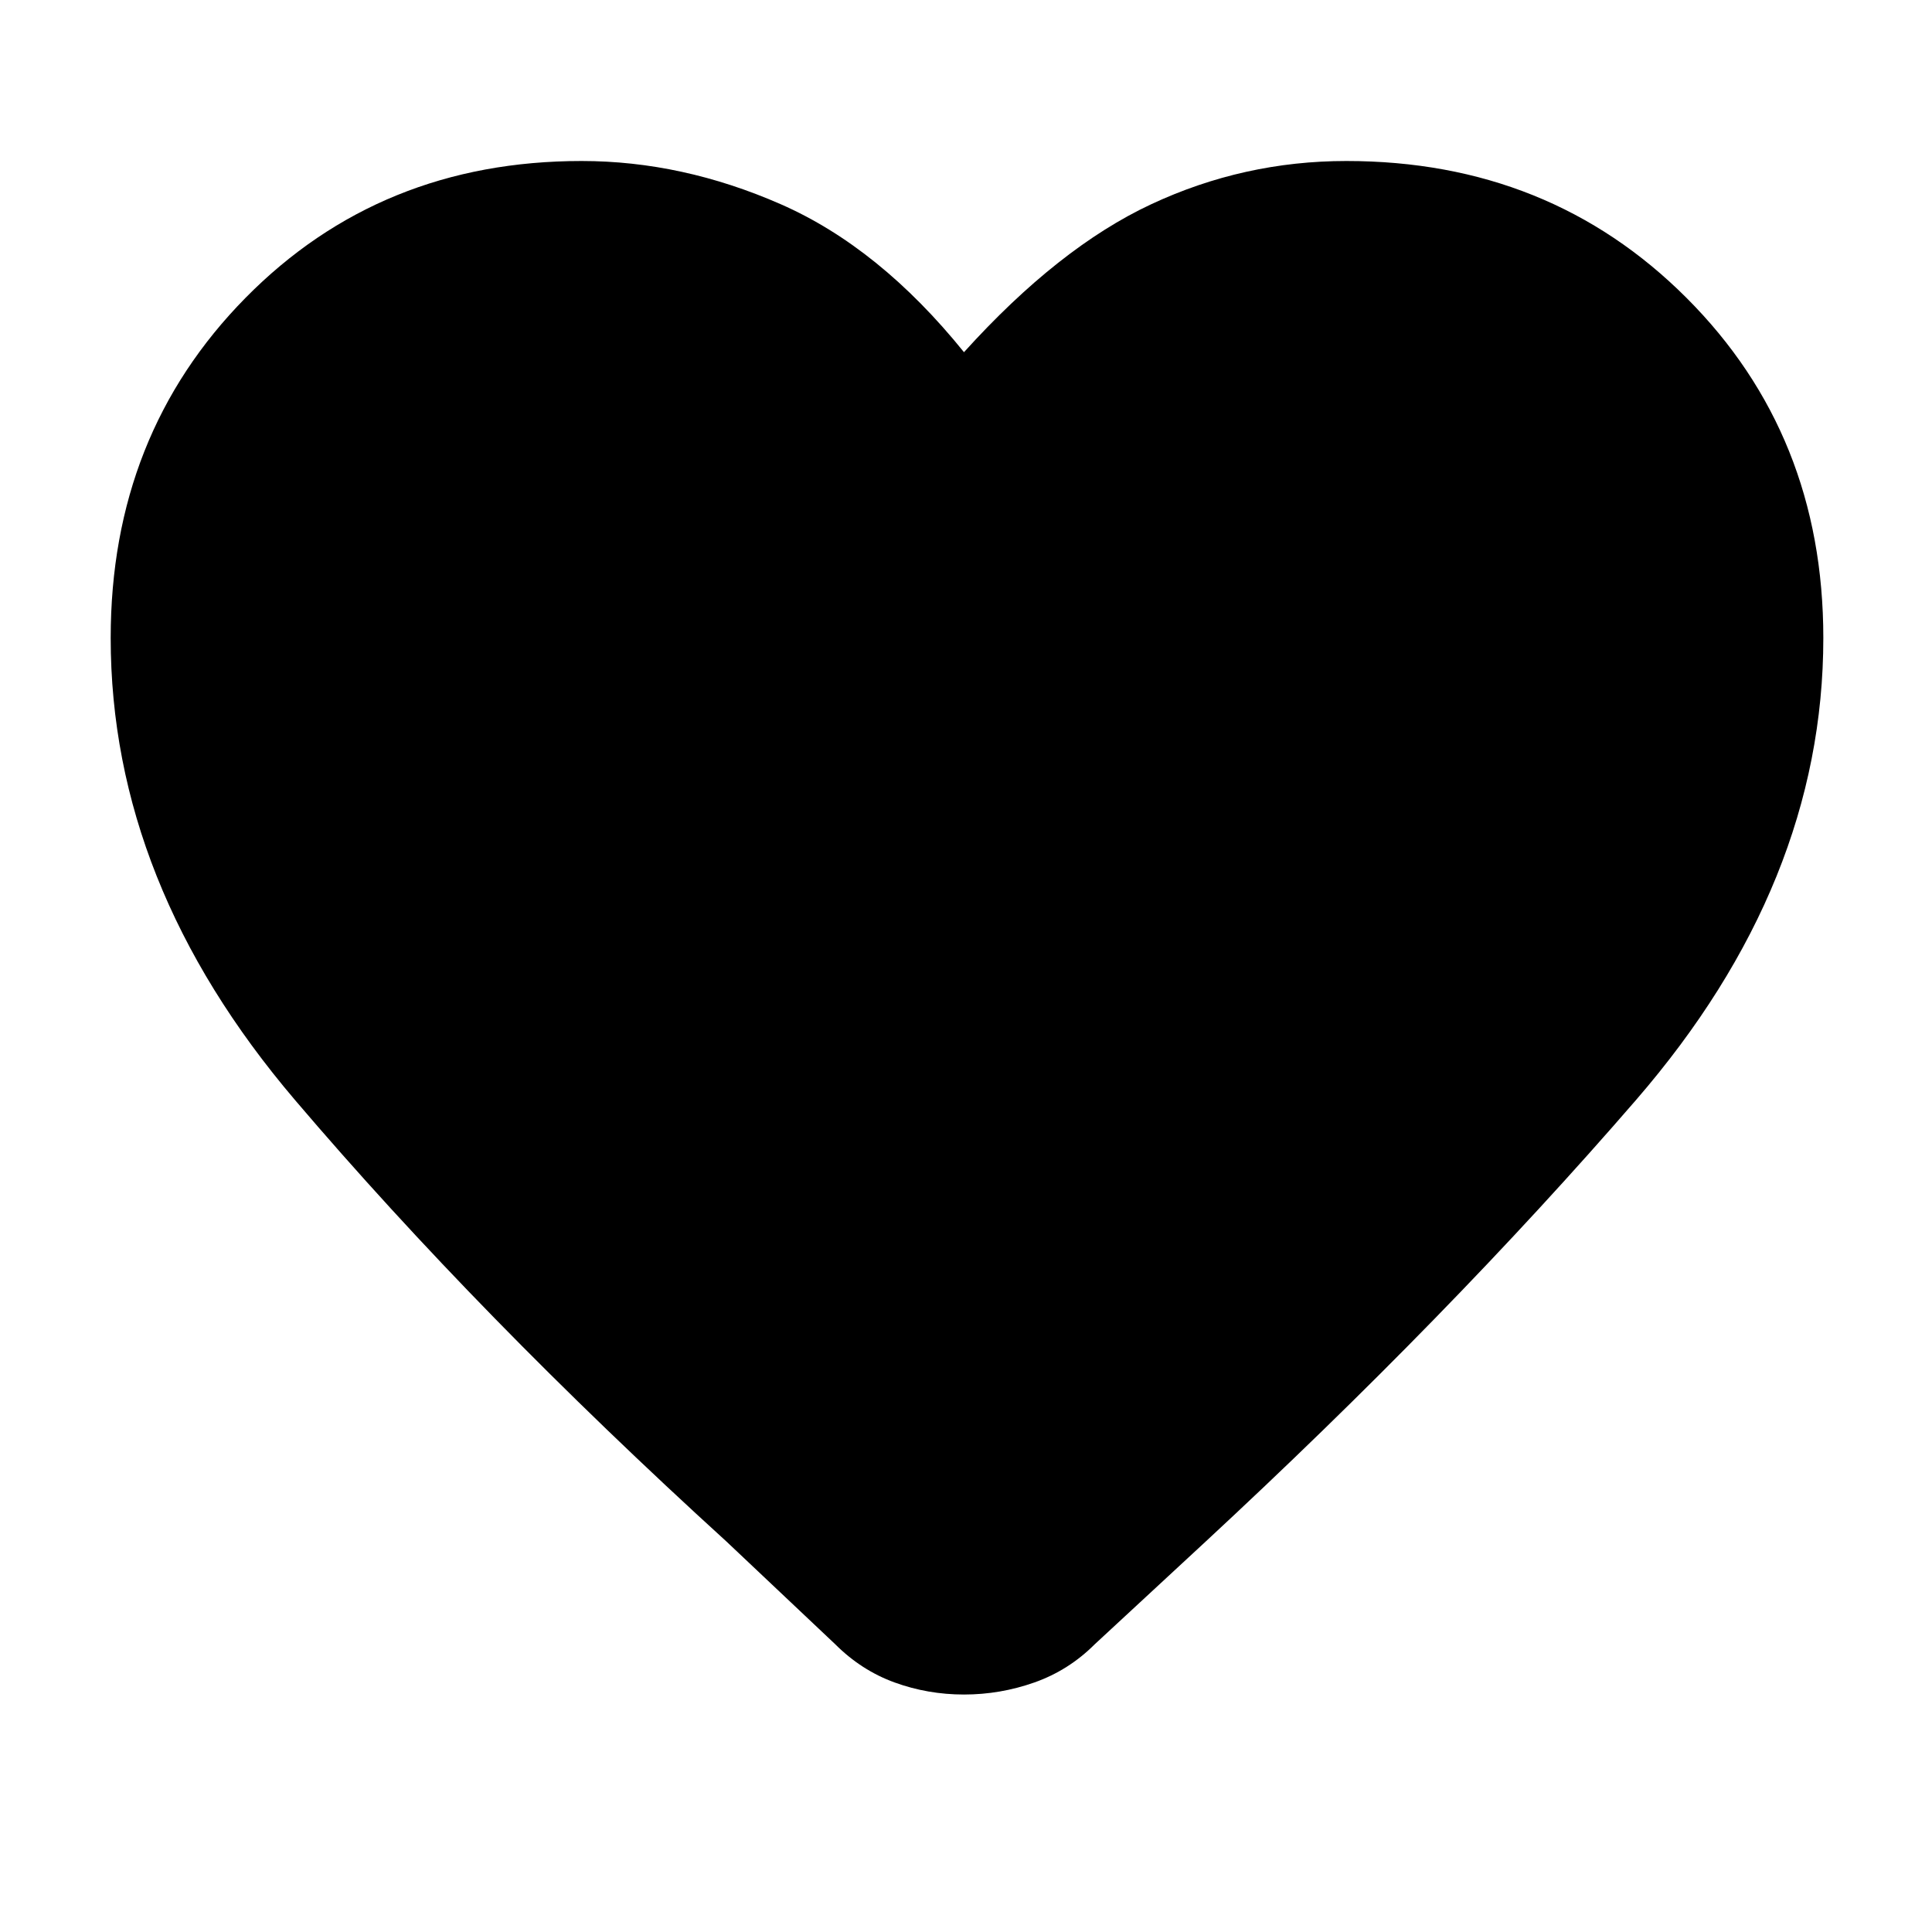
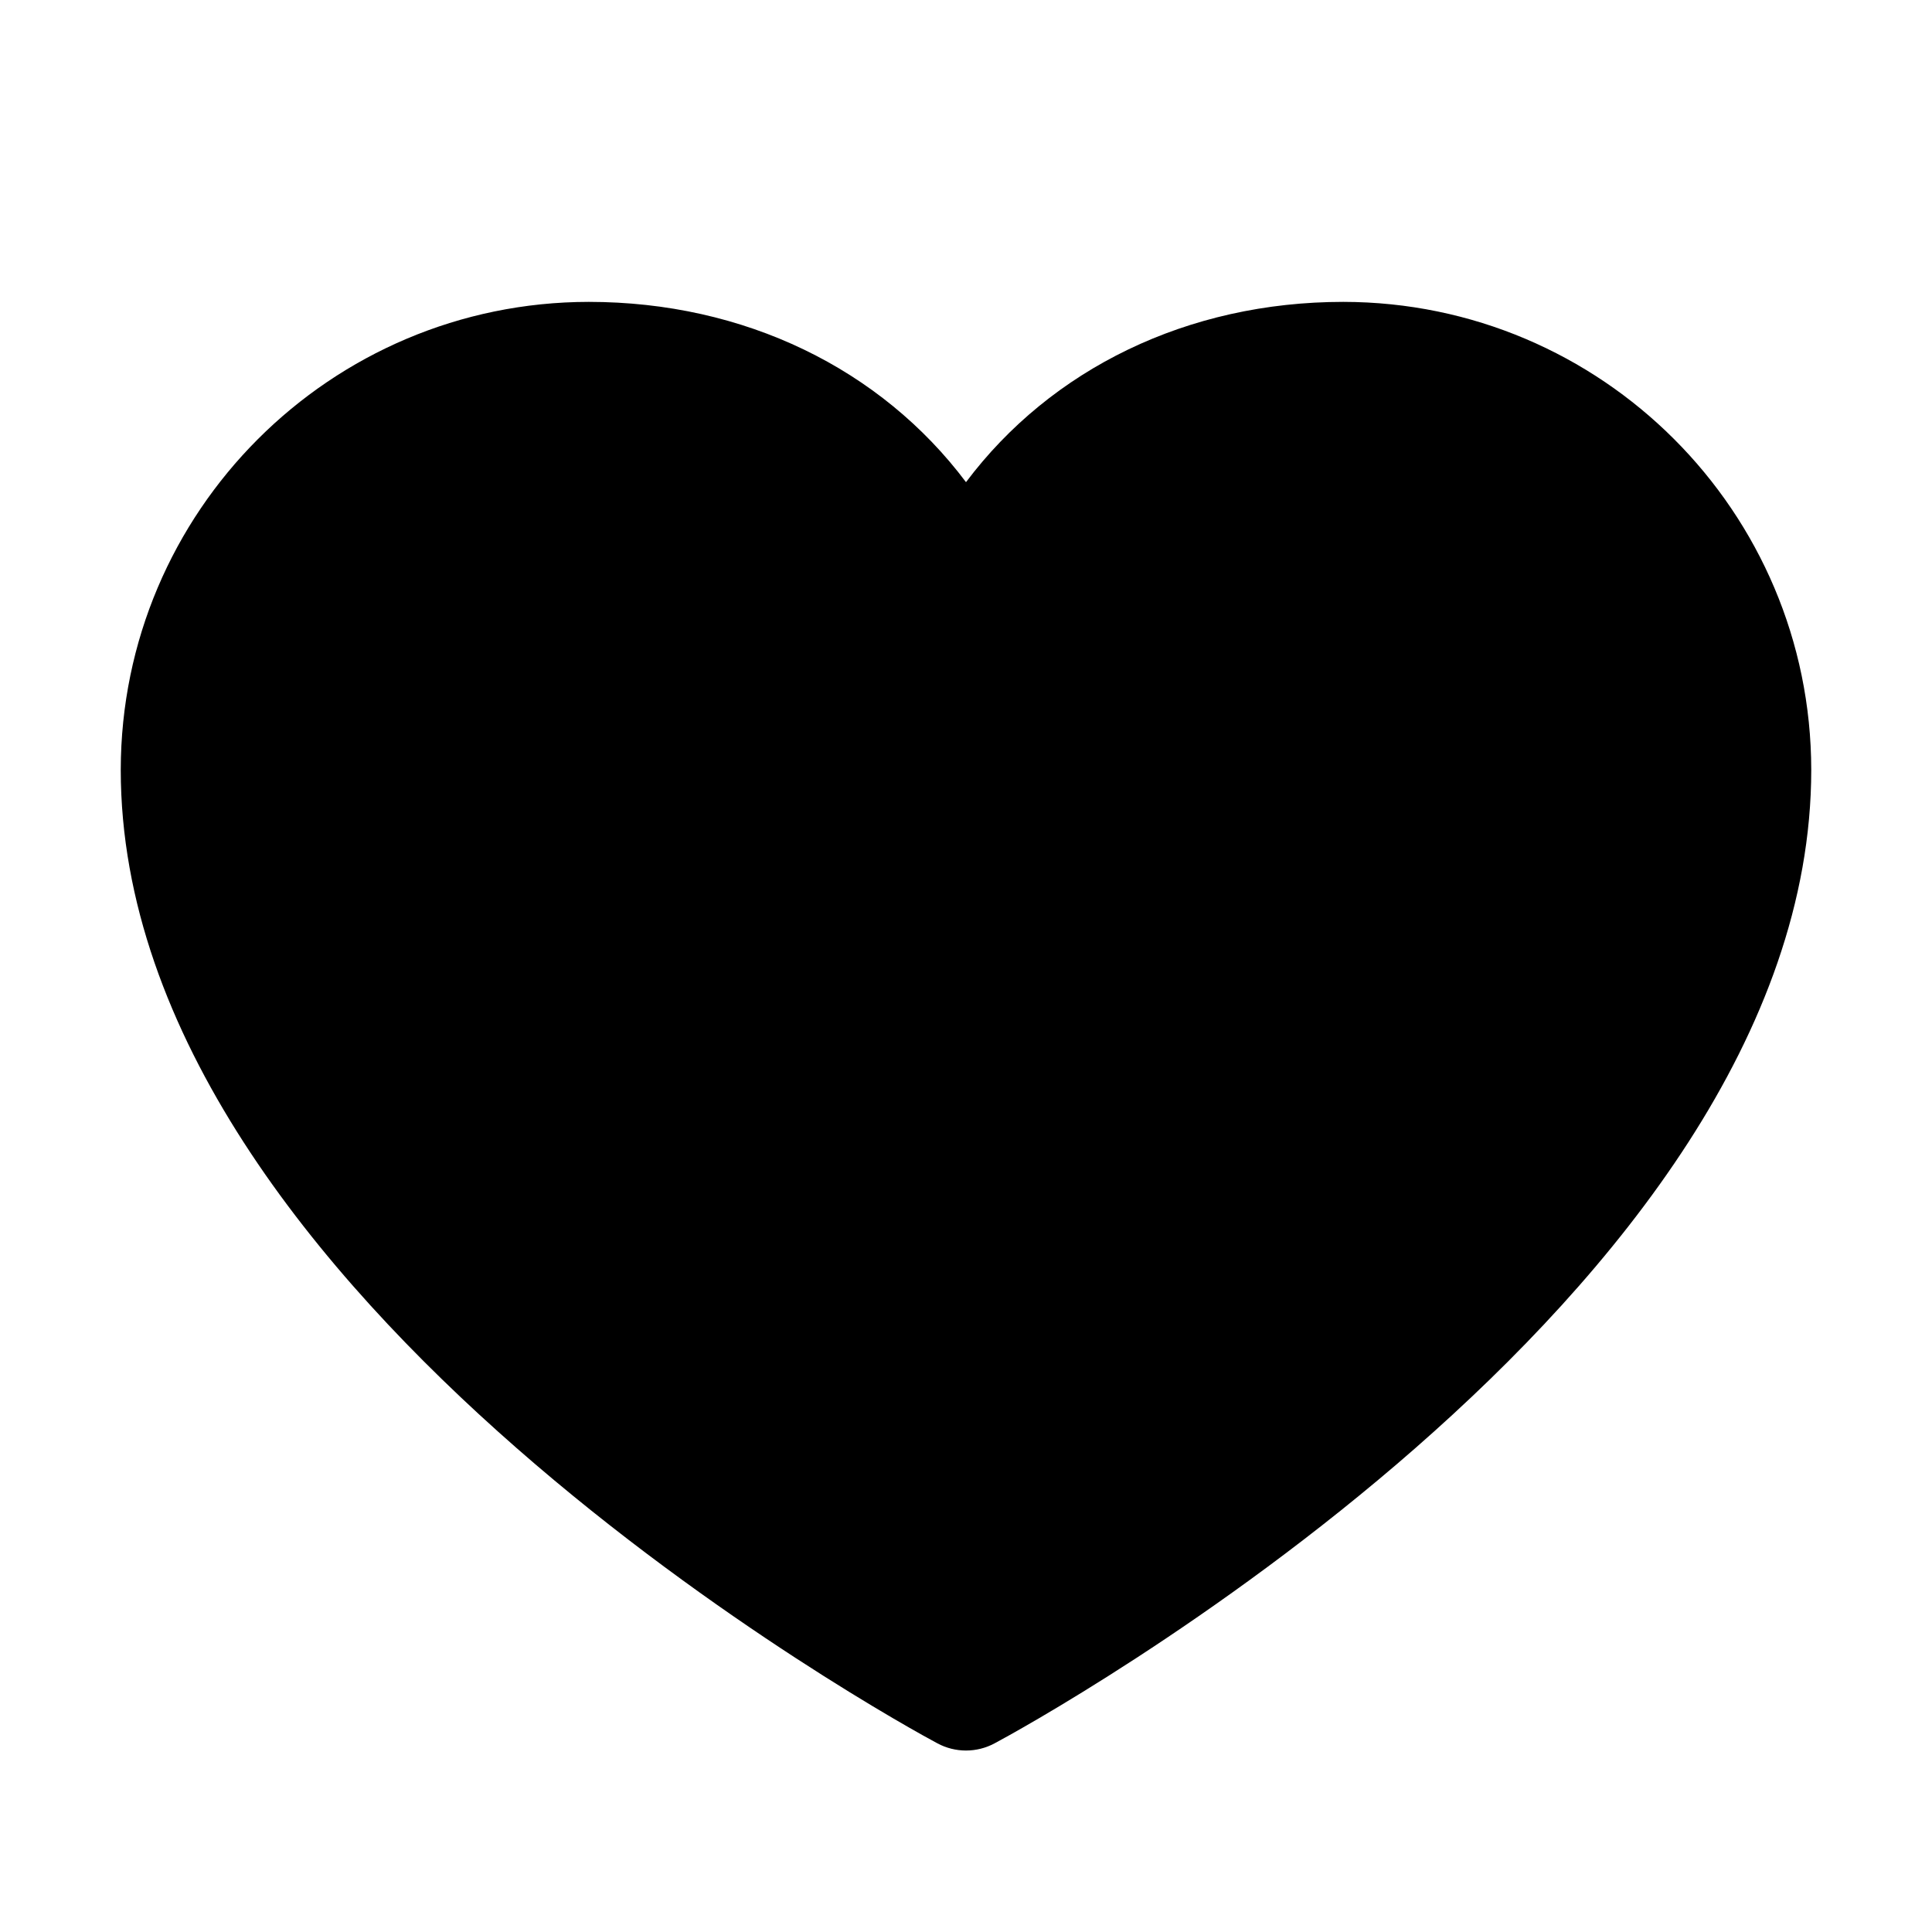
- <svg xmlns="http://www.w3.org/2000/svg" width="48" height="48" viewBox="0 -960 960 960">
-   <path d="M444.5-124q-16.5-6-29.5-19l-54-51Q238-306 146.5-413.5T55-643q0-101 67-169t167-68q50 0 99 21.5t91 73.5q47-52 93-73.5t97-21.5q101 0 169 68t68 169q0 122-93 229.5T598-193l-54 50q-13 13-30 19t-35 6q-18 0-34.5-6Z" />
+ <svg xmlns="http://www.w3.org/2000/svg" viewBox="0 0 256 256" fill="currentColor">
+   <path d="M240,102c0,70-103.79,126.66-108.21,129a8,8,0,0,1-7.58,0C119.79,228.66,16,172,16,102A62.07,62.07,0,0,1,78,40c20.65,0,38.73,8.88,50,23.89C139.27,48.88,157.35,40,178,40A62.07,62.07,0,0,1,240,102Z" />
</svg>
